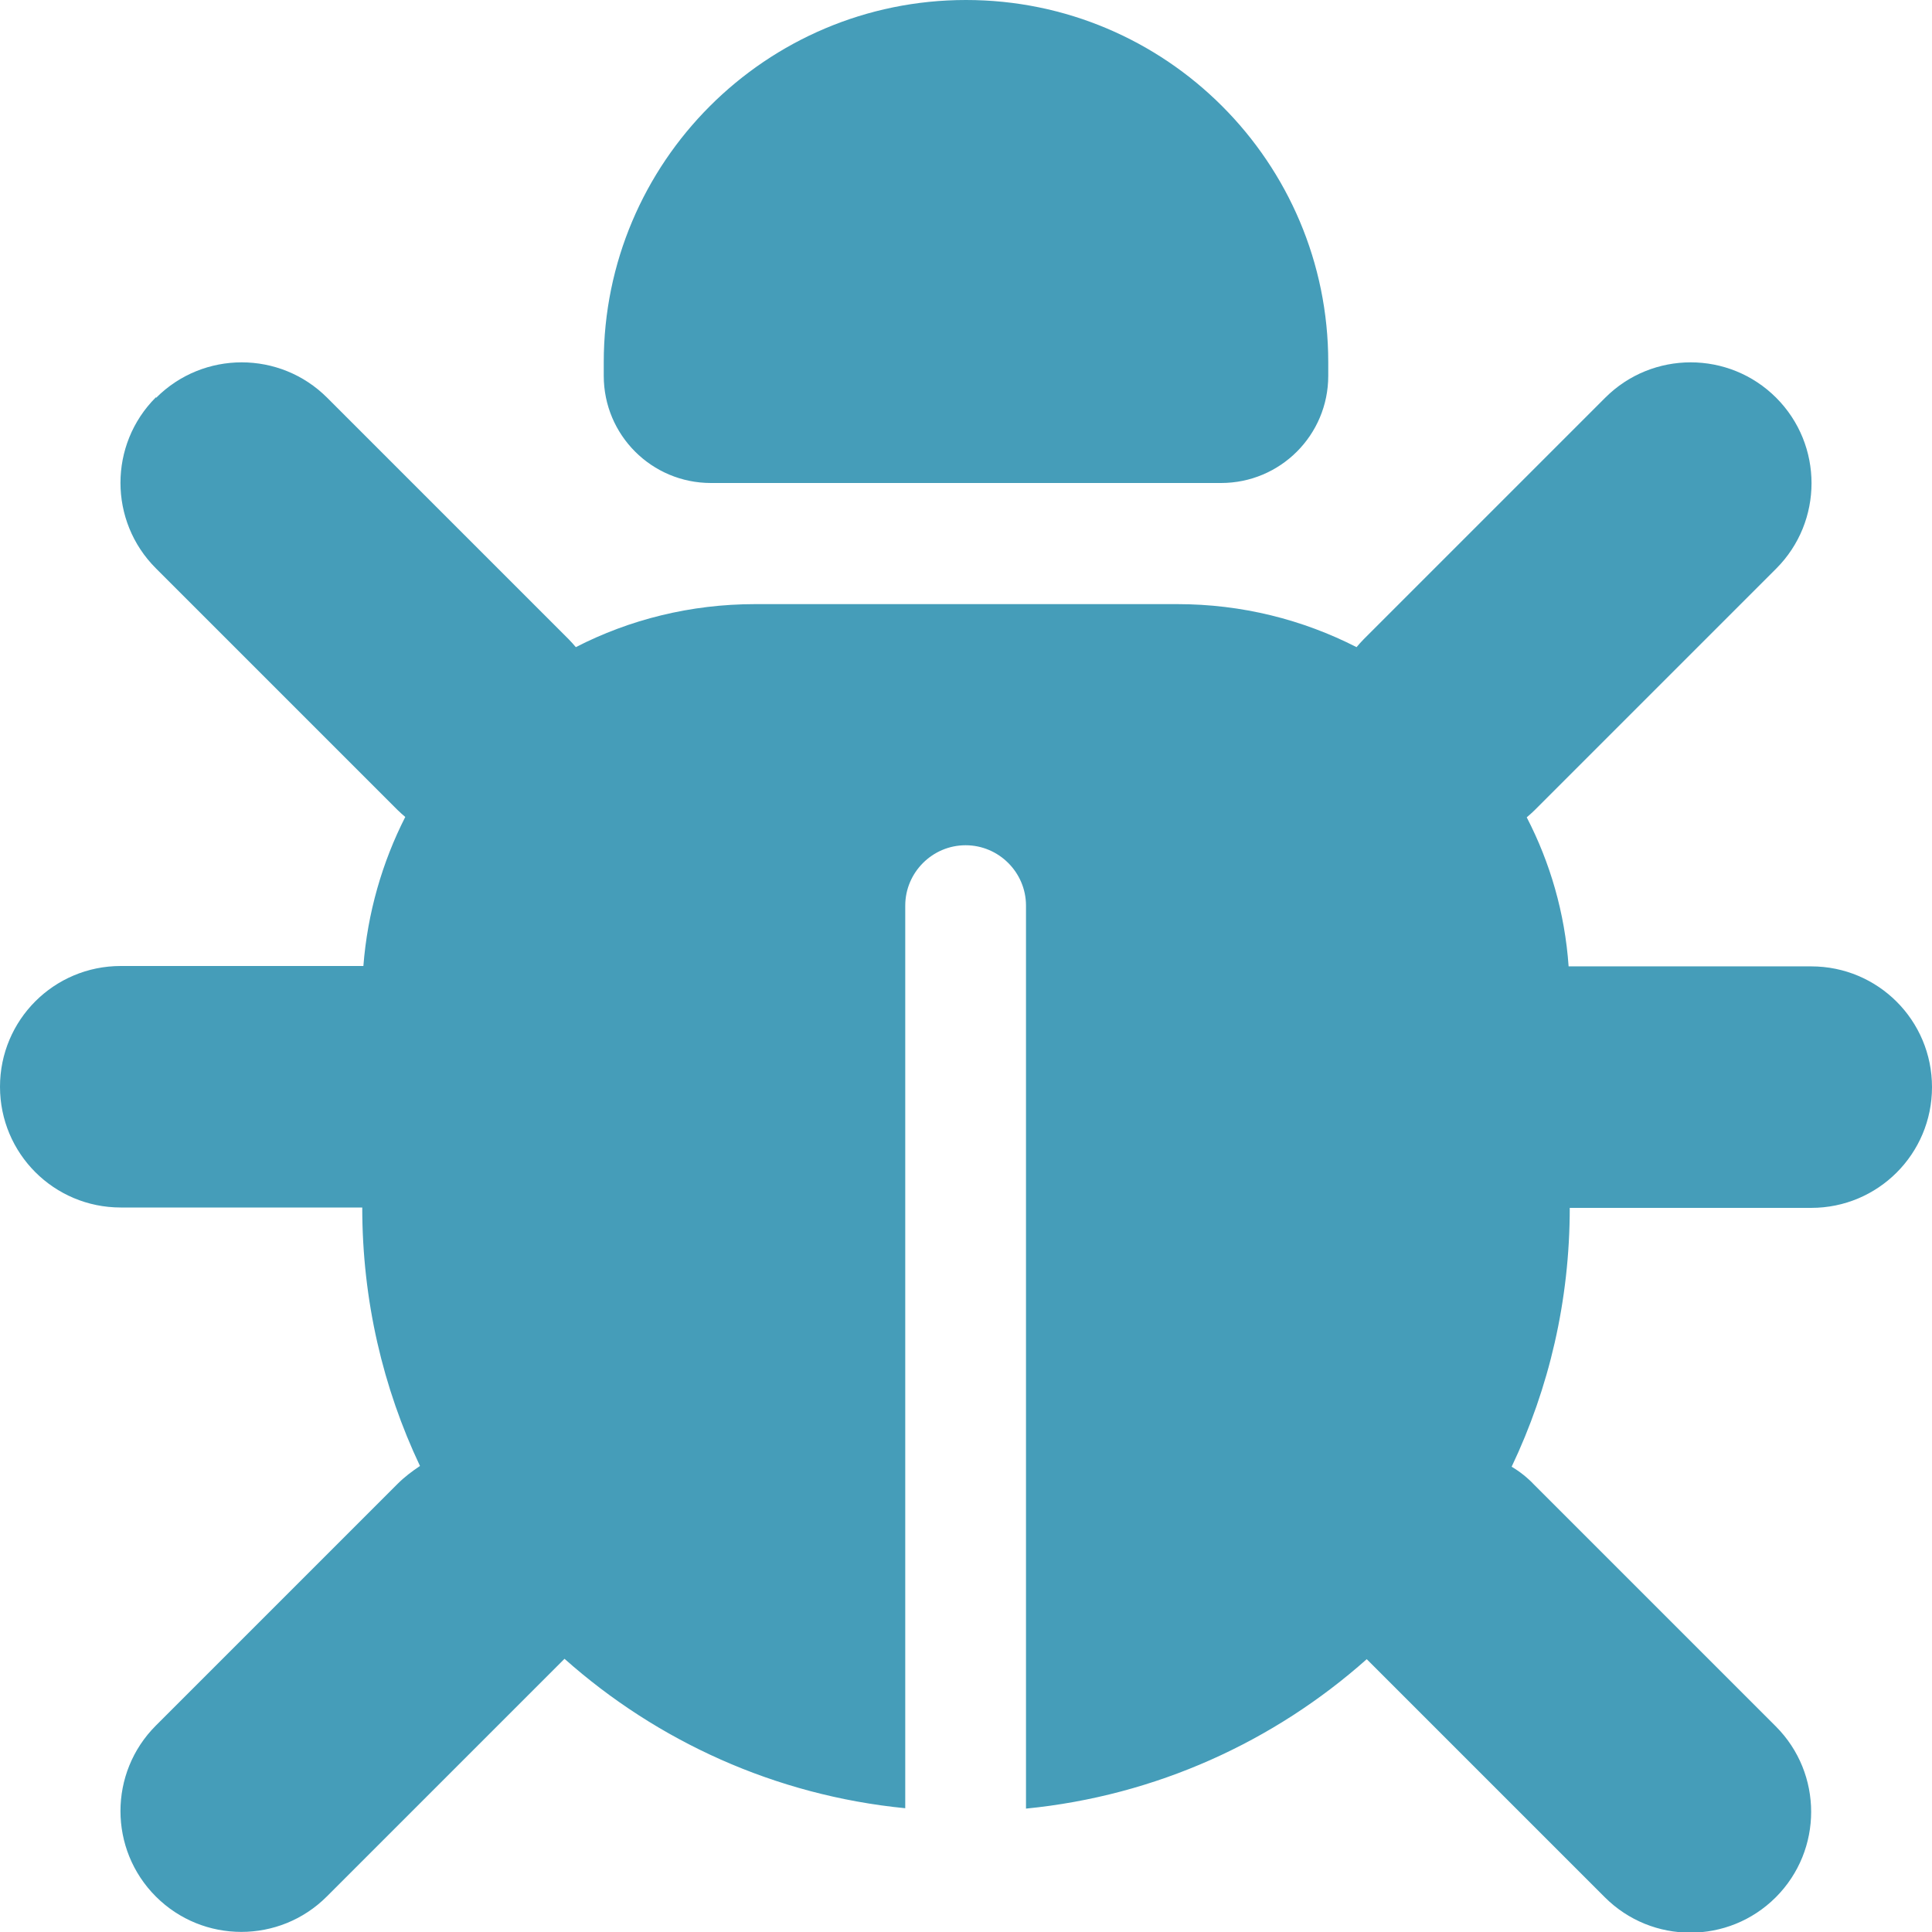
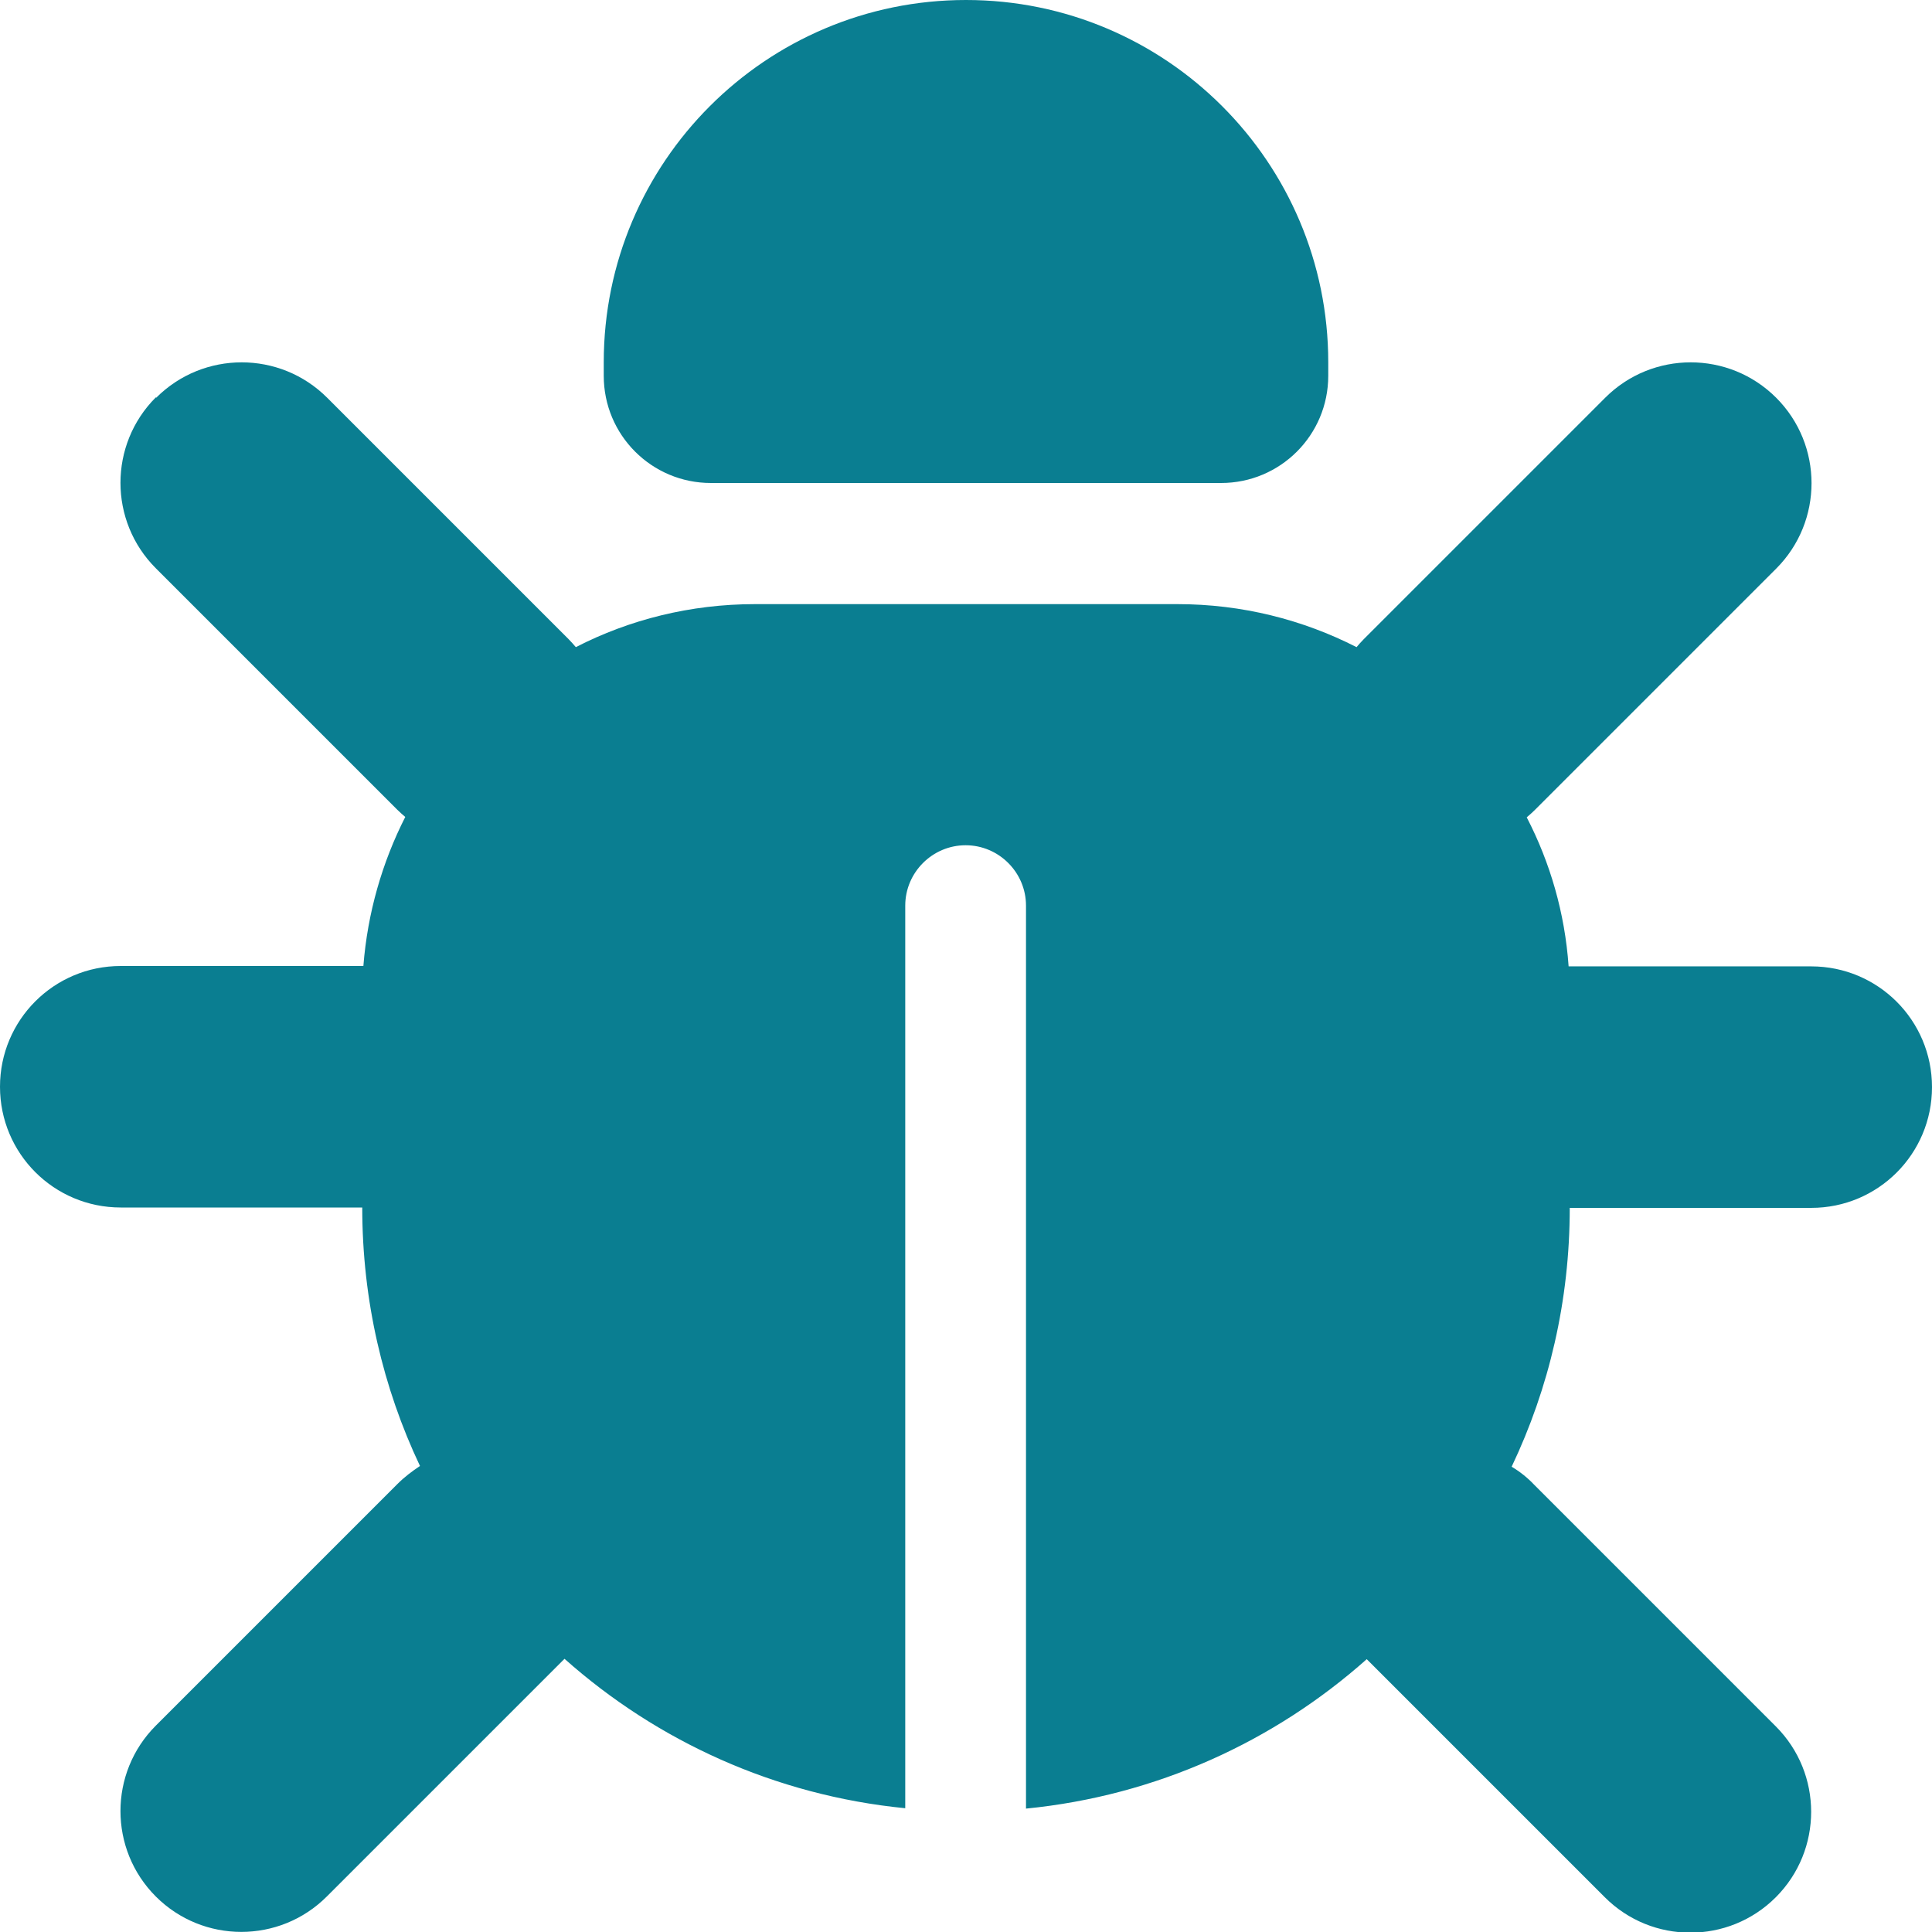
<svg xmlns="http://www.w3.org/2000/svg" height="1em" viewBox="0 0 512 512">
-   <style>svg{fill:#459db9}</style>
+   <style>svg{fill:#0a7e91}</style>
  <path d="M256 0c53 0 96 43 96 96v3.6c0 15.7-12.7 28.4-28.4 28.4H188.4c-15.7 0-28.4-12.7-28.4-28.4V96c0-53 43-96 96-96zM41.4 105.4c12.5-12.5 32.8-12.5 45.3 0l64 64c.7 .7 1.3 1.4 1.9 2.1c14.2-7.3 30.4-11.4 47.5-11.4H312c17.1 0 33.2 4.1 47.5 11.4c.6-.7 1.2-1.4 1.9-2.1l64-64c12.5-12.5 32.8-12.5 45.3 0s12.5 32.8 0 45.3l-64 64c-.7 .7-1.4 1.3-2.1 1.9c6.2 12 10.1 25.3 11.1 39.5H480c17.7 0 32 14.3 32 32s-14.3 32-32 32H416c0 24.6-5.5 47.8-15.4 68.6c2.2 1.3 4.2 2.9 6 4.8l64 64c12.5 12.5 12.5 32.8 0 45.3s-32.8 12.5-45.3 0l-63.1-63.1c-24.5 21.8-55.8 36.2-90.3 39.6V240c0-8.8-7.2-16-16-16s-16 7.2-16 16V479.2c-34.5-3.4-65.8-17.8-90.3-39.6L86.6 502.6c-12.5 12.5-32.8 12.5-45.3 0s-12.5-32.8 0-45.3l64-64c1.9-1.9 3.9-3.4 6-4.8C101.5 367.8 96 344.6 96 320H32c-17.7 0-32-14.3-32-32s14.3-32 32-32H96.3c1.1-14.1 5-27.5 11.1-39.5c-.7-.6-1.4-1.2-2.1-1.9l-64-64c-12.5-12.5-12.5-32.8 0-45.3z" />
</svg>
